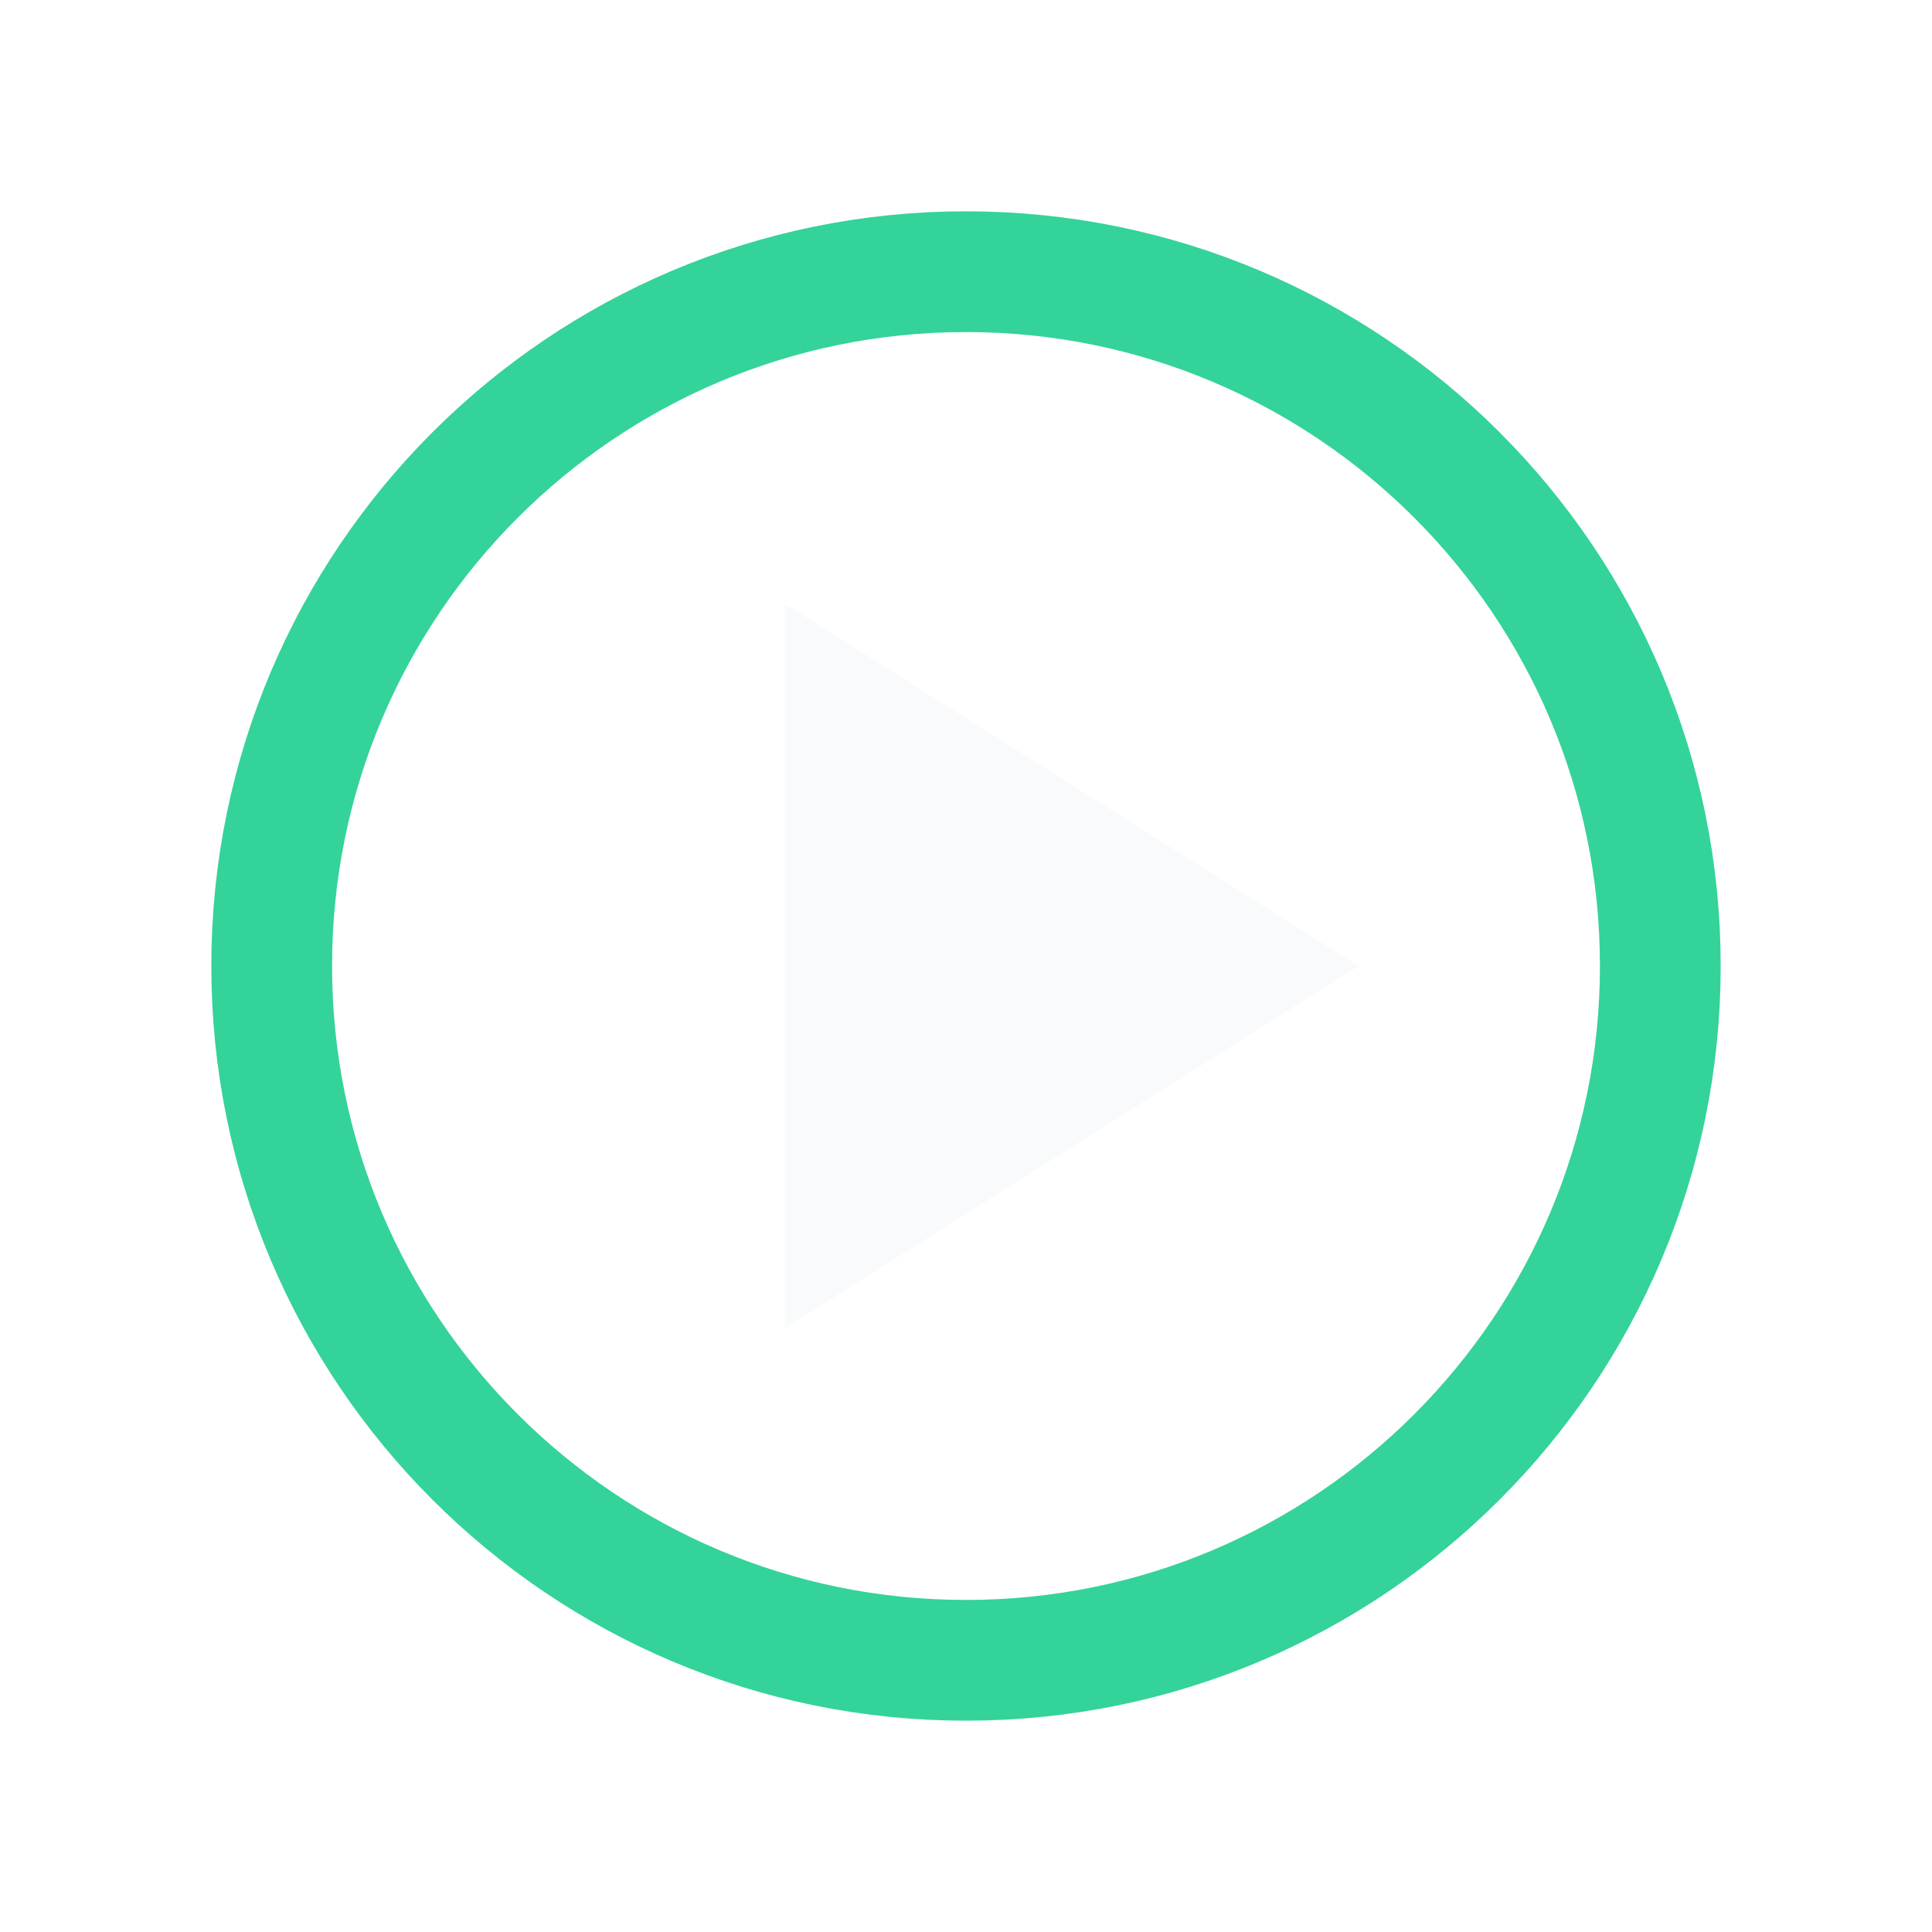
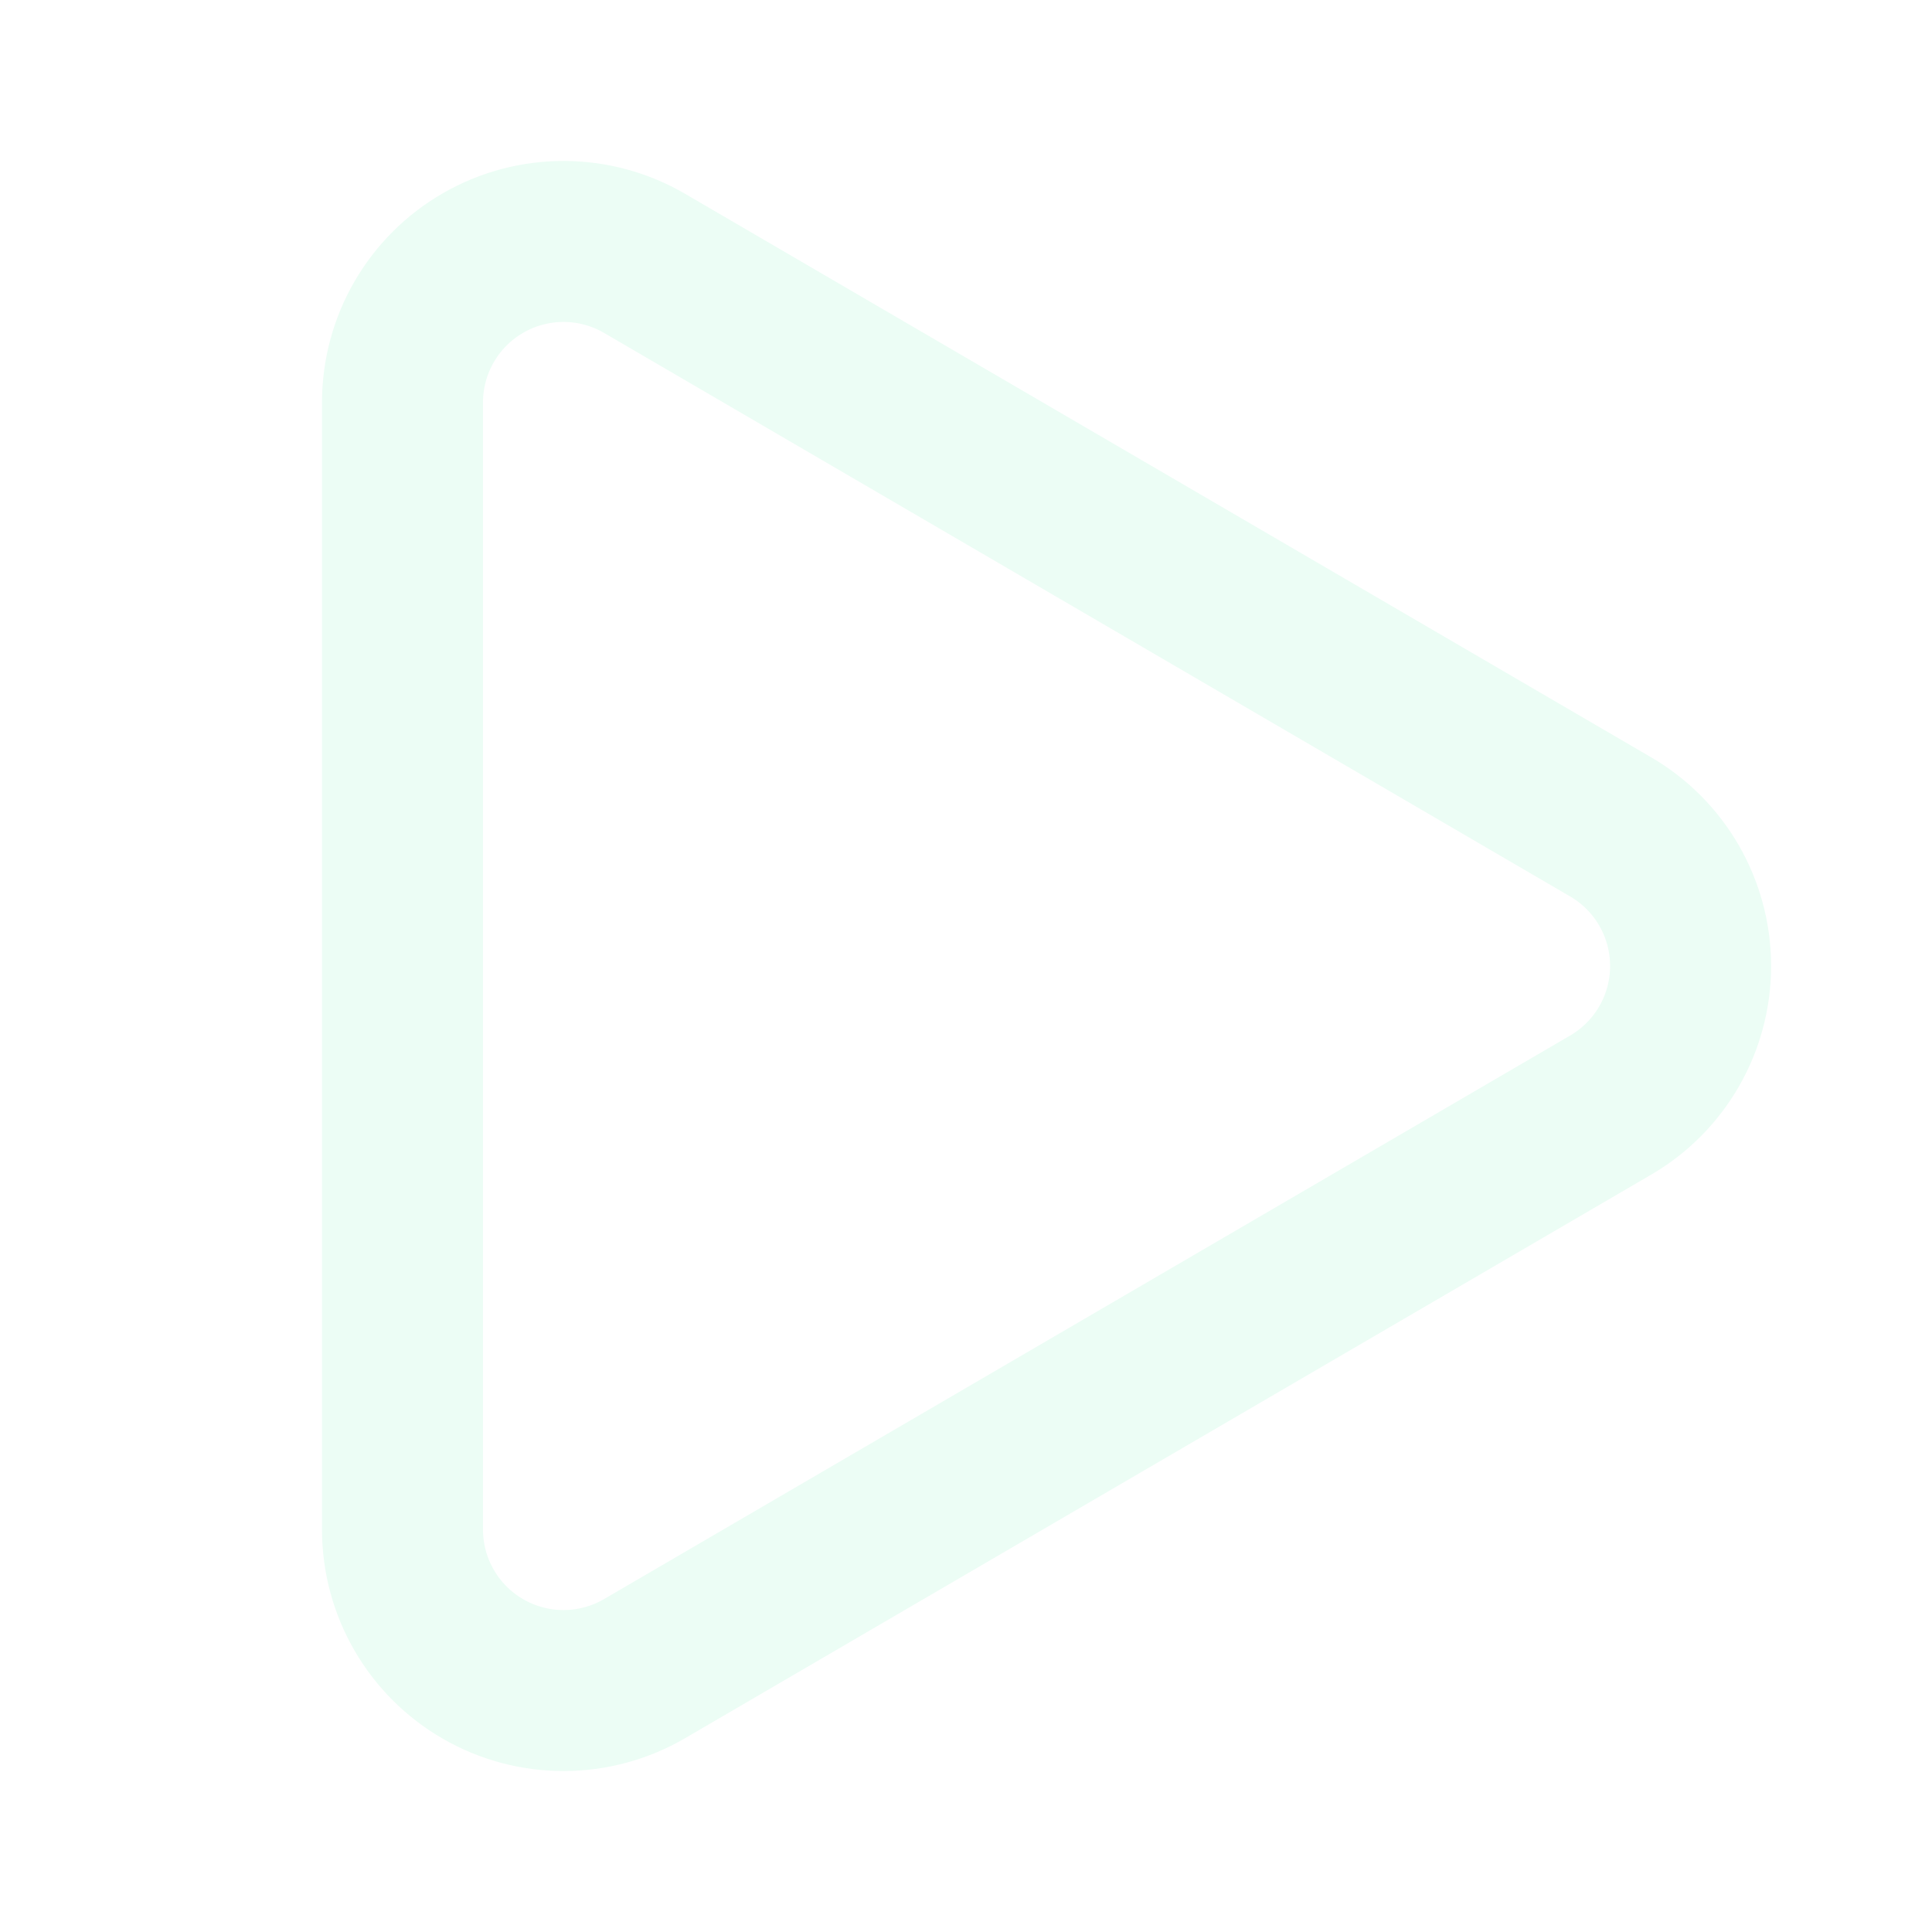
- <svg xmlns="http://www.w3.org/2000/svg" width="64" height="64" viewBox="0 0 64 64">
-   <circle cx="32" cy="32" r="23" fill="none" stroke="#34D399" stroke-width="4" />
-   <path d="M26 20L45 32L26 44Z" fill="#F8FAFC" />
+ <svg xmlns="http://www.w3.org/2000/svg" width="64" height="64" viewBox="0 0 24 24" fill="none" stroke="#ECFDF5" stroke-width="2" stroke-linecap="round" stroke-linejoin="round">
+   <path d="M5 5a2 2 0 0 1 3.008-1.728l11.997 6.998a2 2 0 0 1 .003 3.458l-12 7A2 2 0 0 1 5 19z" />
</svg>
